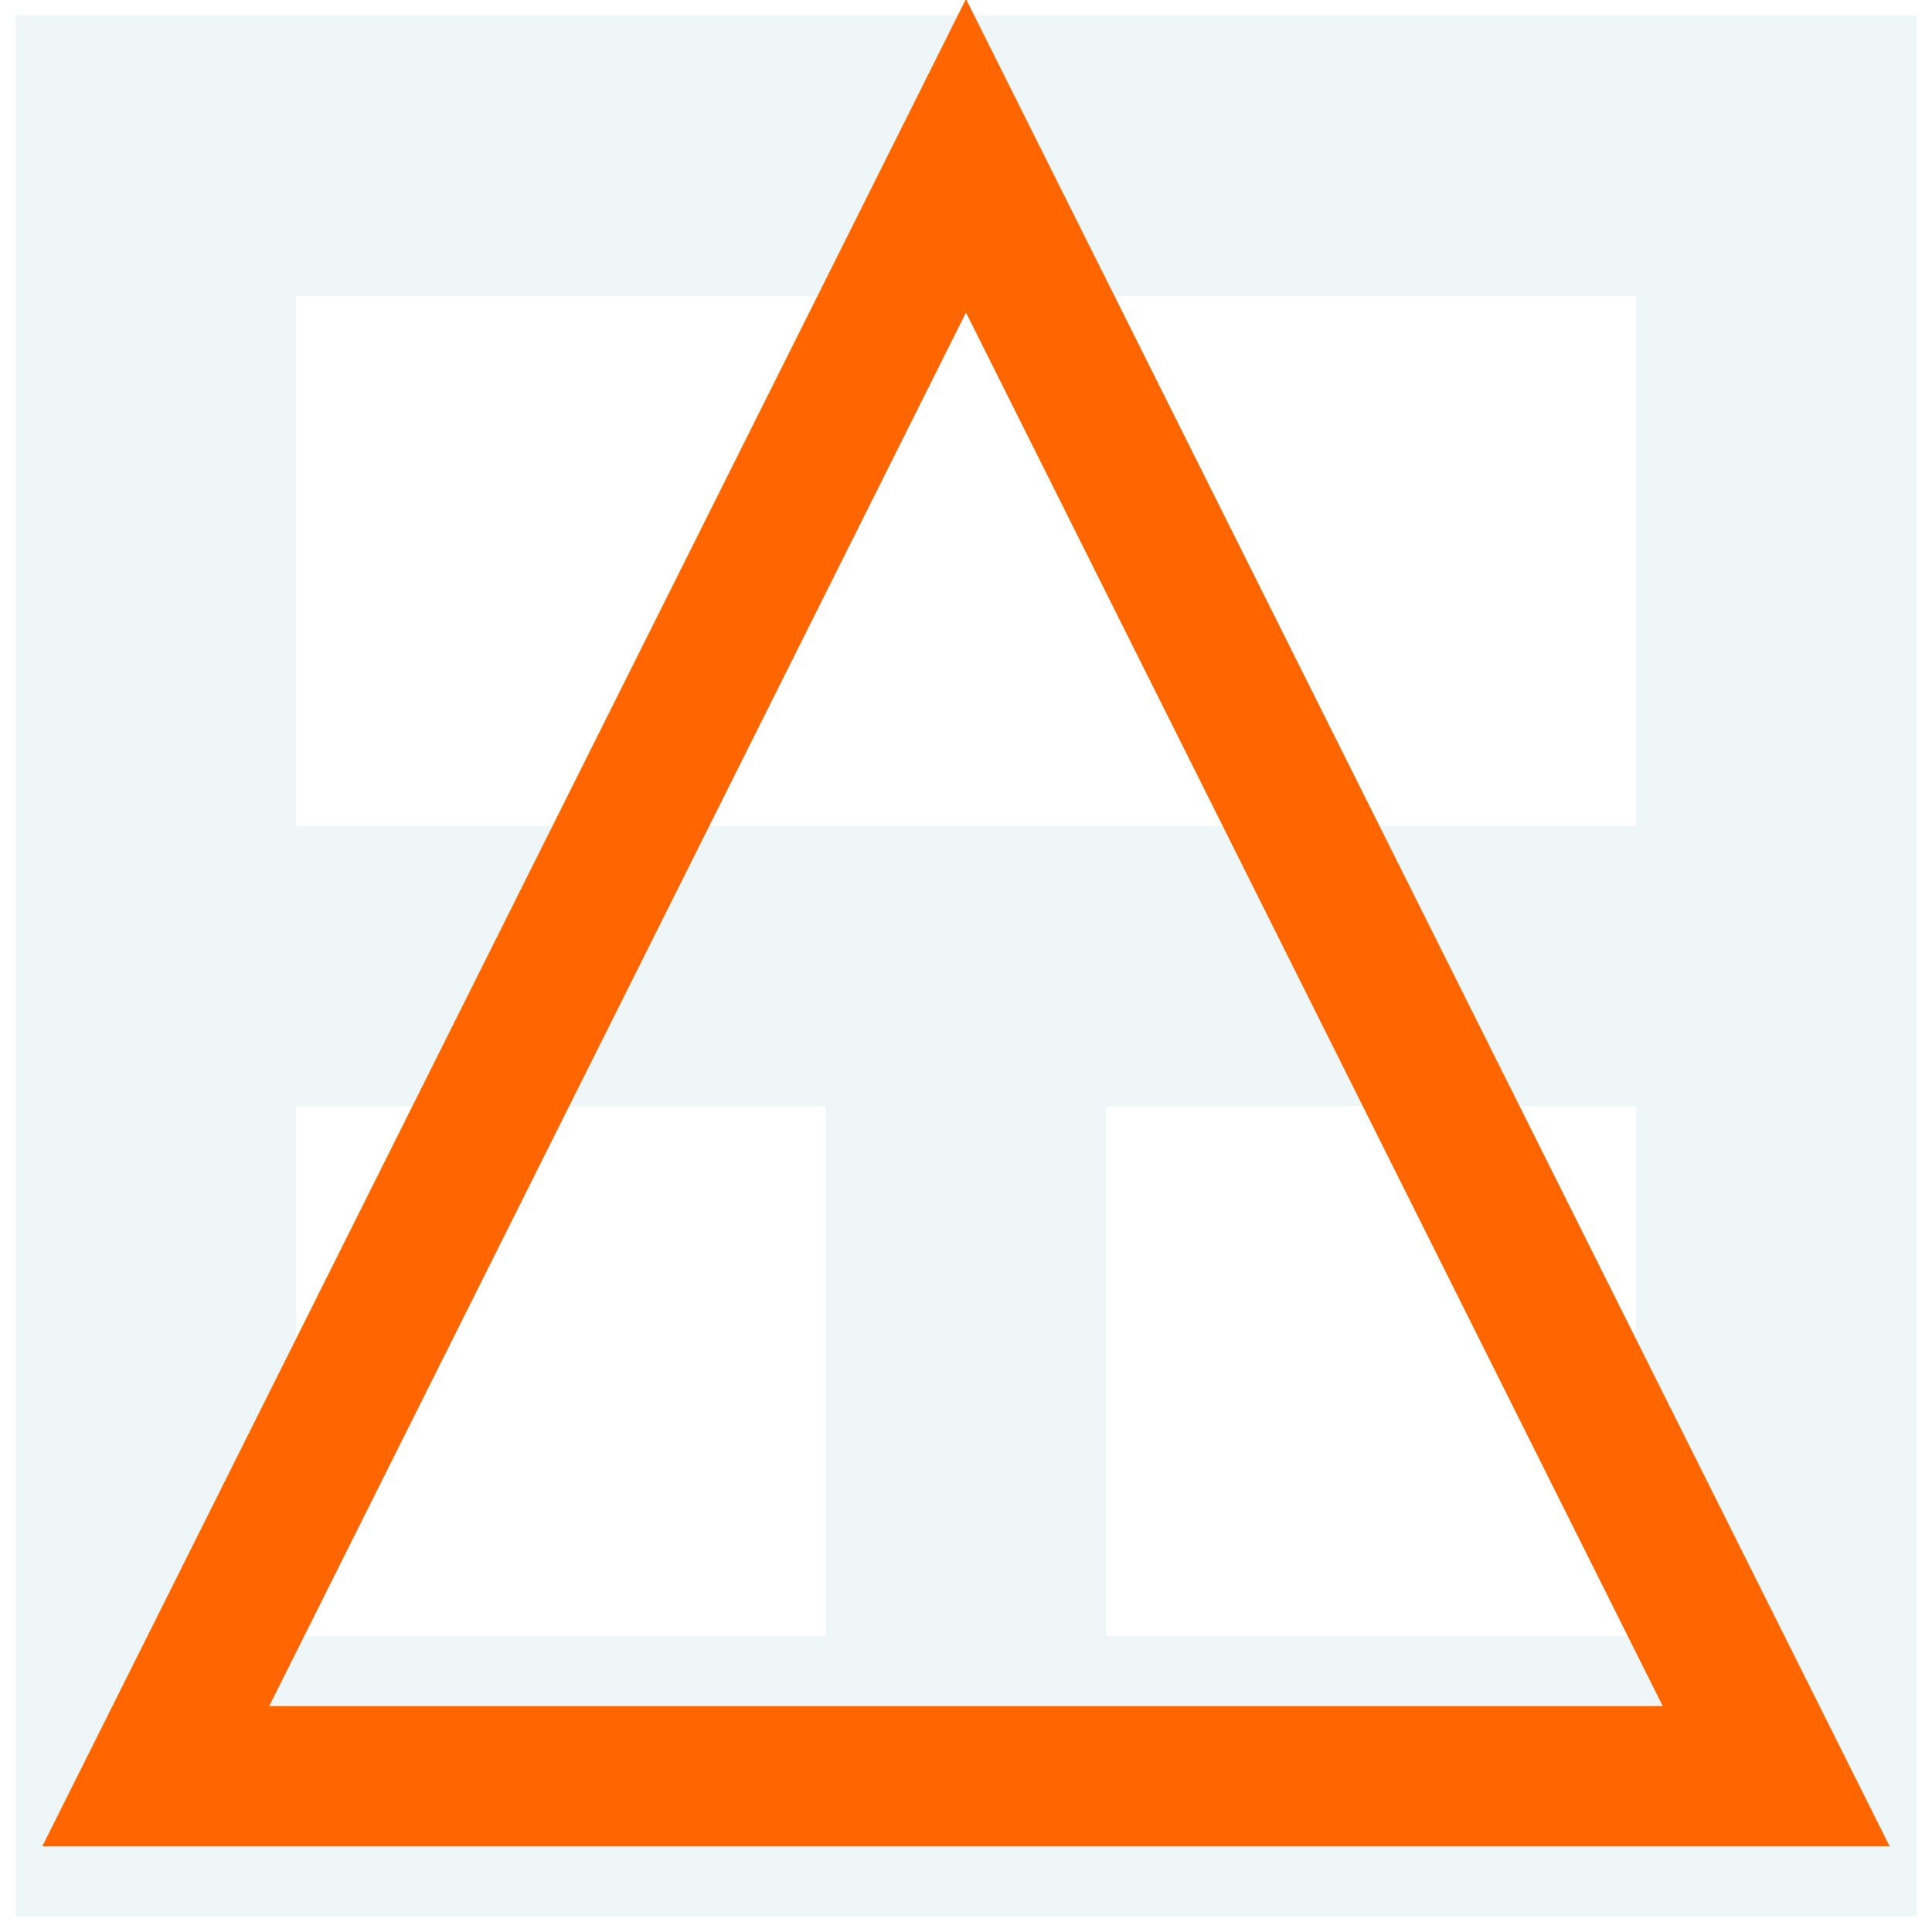
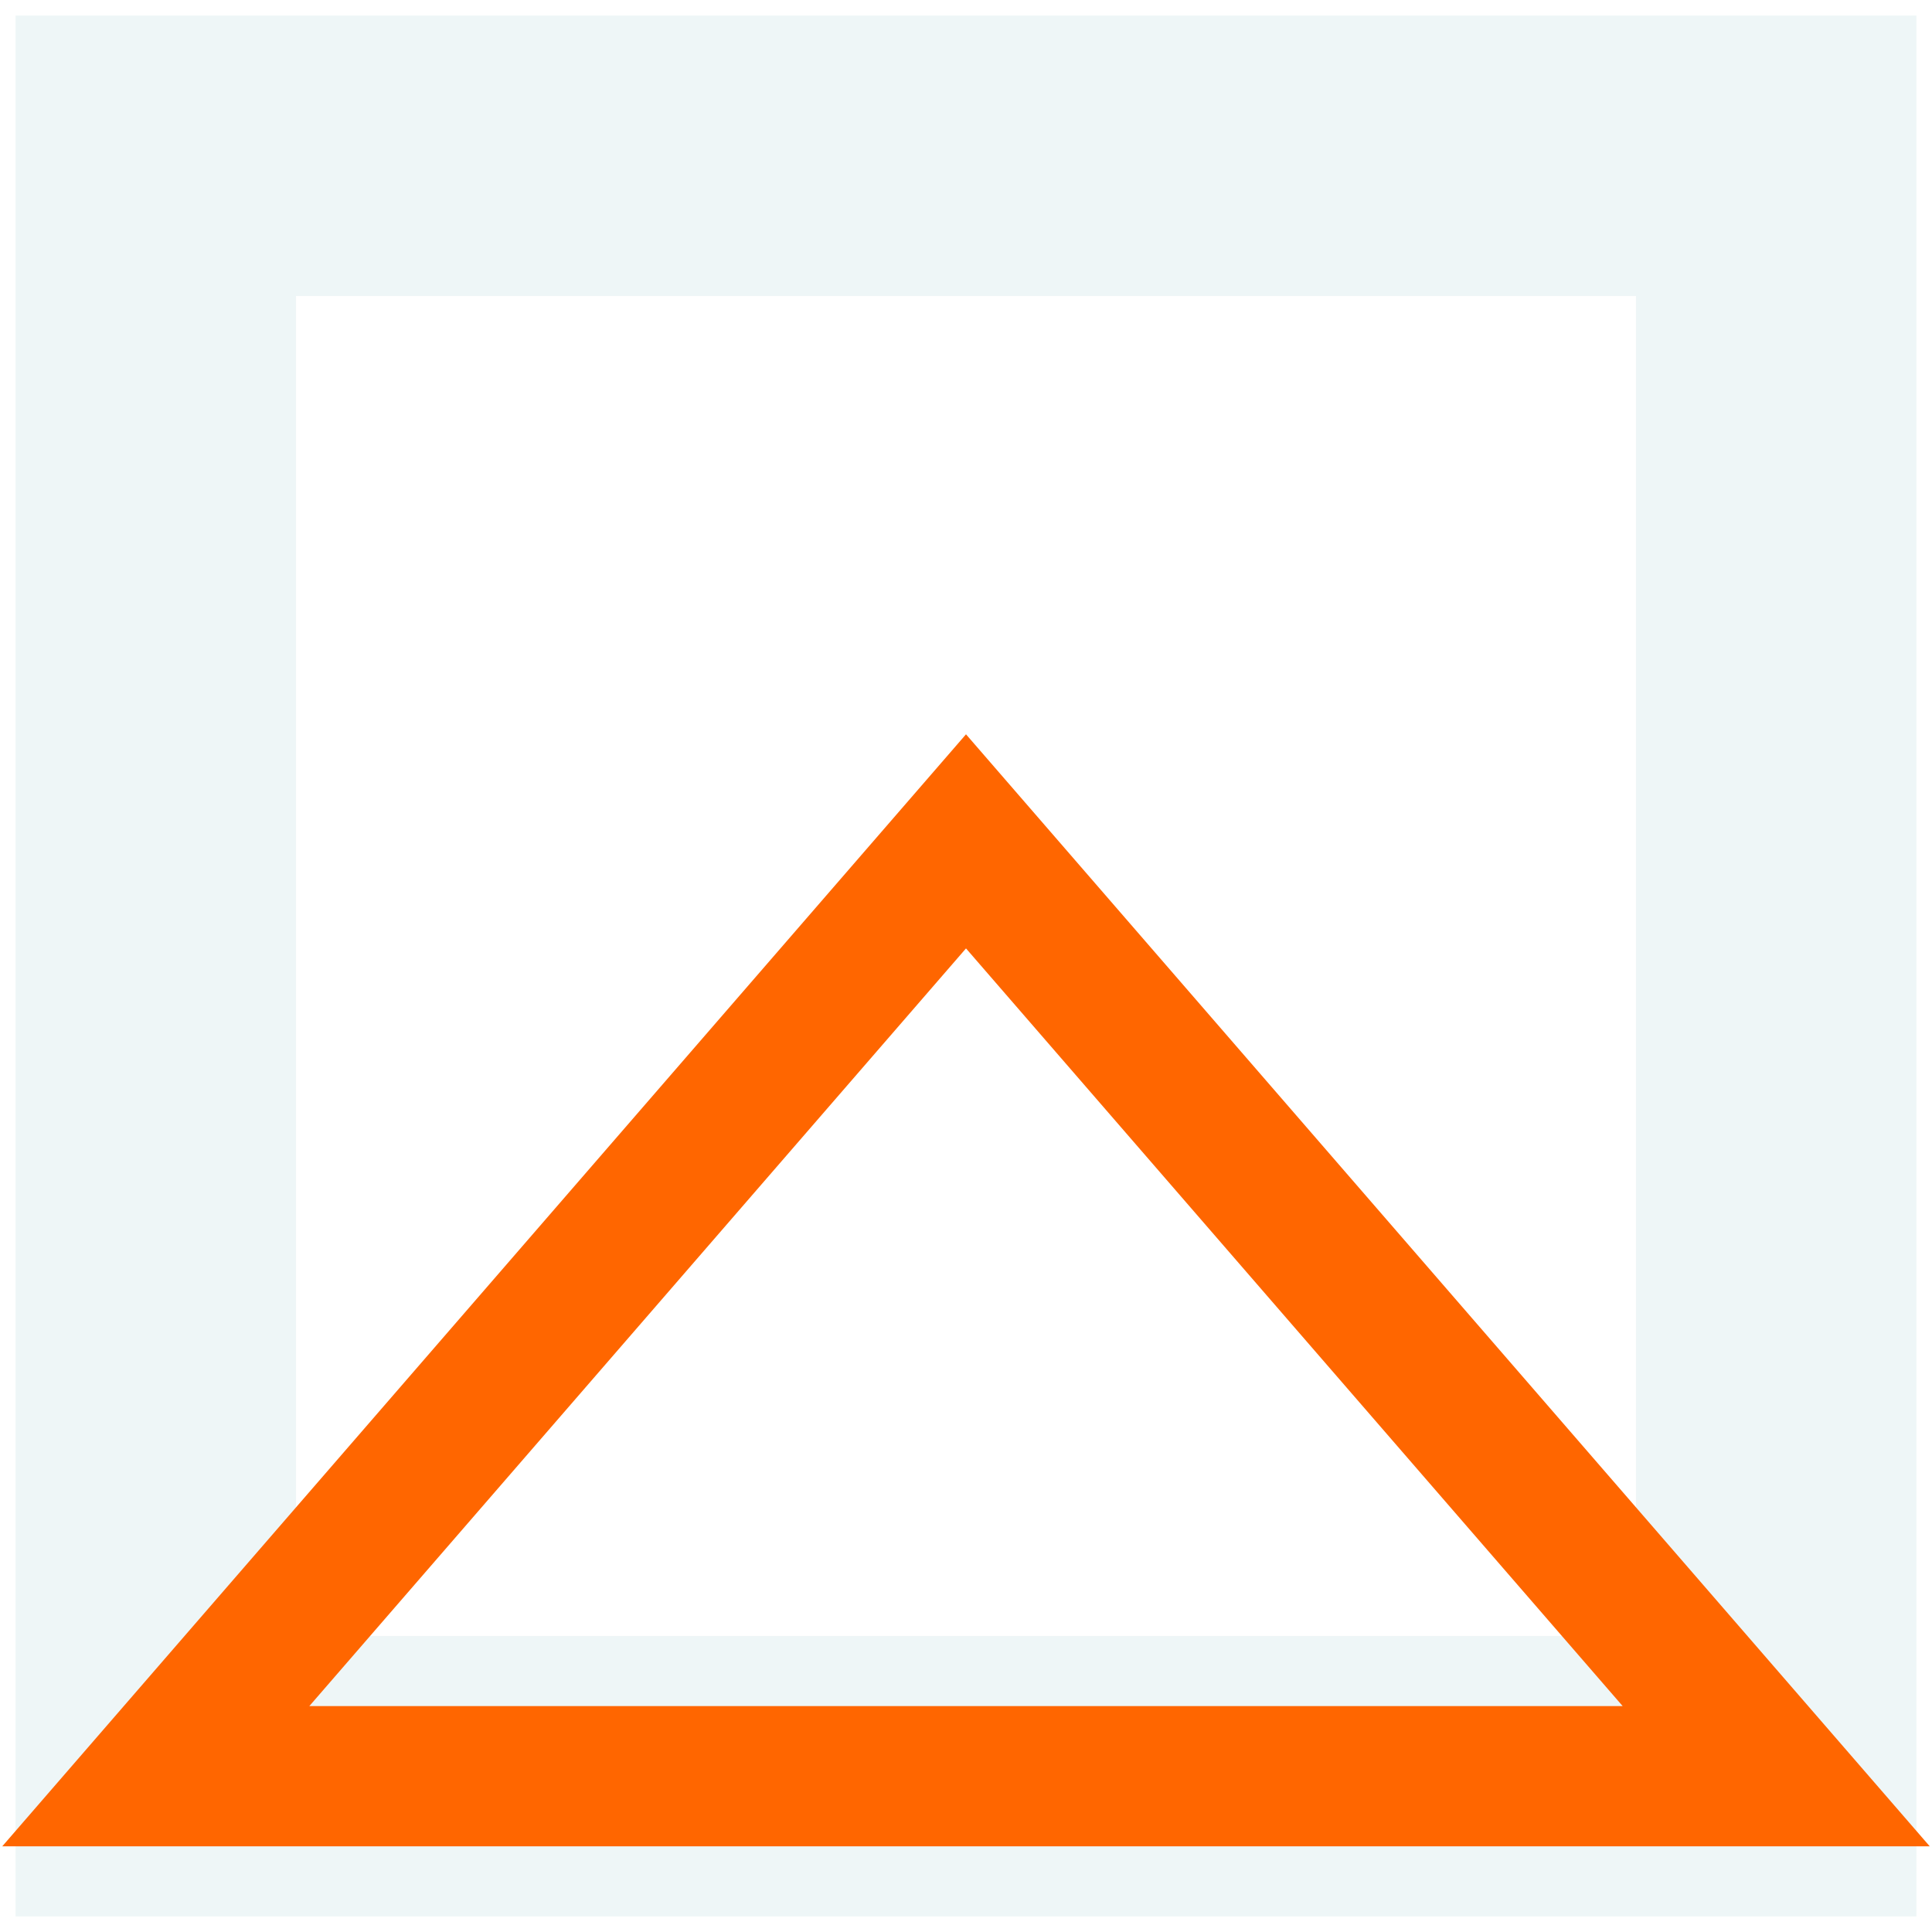
<svg xmlns="http://www.w3.org/2000/svg" viewBox="0.5 0.5 31 31">
  <g stroke-linejoin="miter" stroke-linecap="butt" fill="none">
    <rect x="3" y="3" width="26" height="26" stroke="#eef6f7" stroke-width="4.5" />
-     <path d="M3 16 H29" stroke="#eef6f7" stroke-width="4.5" />
-     <path d="M16 16 V29" stroke="#eef6f7" stroke-width="4.5" />
-     <path d="M3 29 L16 3 L29 29 Z" stroke="#ff6600" stroke-width="2.25" />
+     <path d="M3 29 L16 14 L29 29 Z" stroke="#ff6600" stroke-width="2.25" />
  </g>
</svg>
